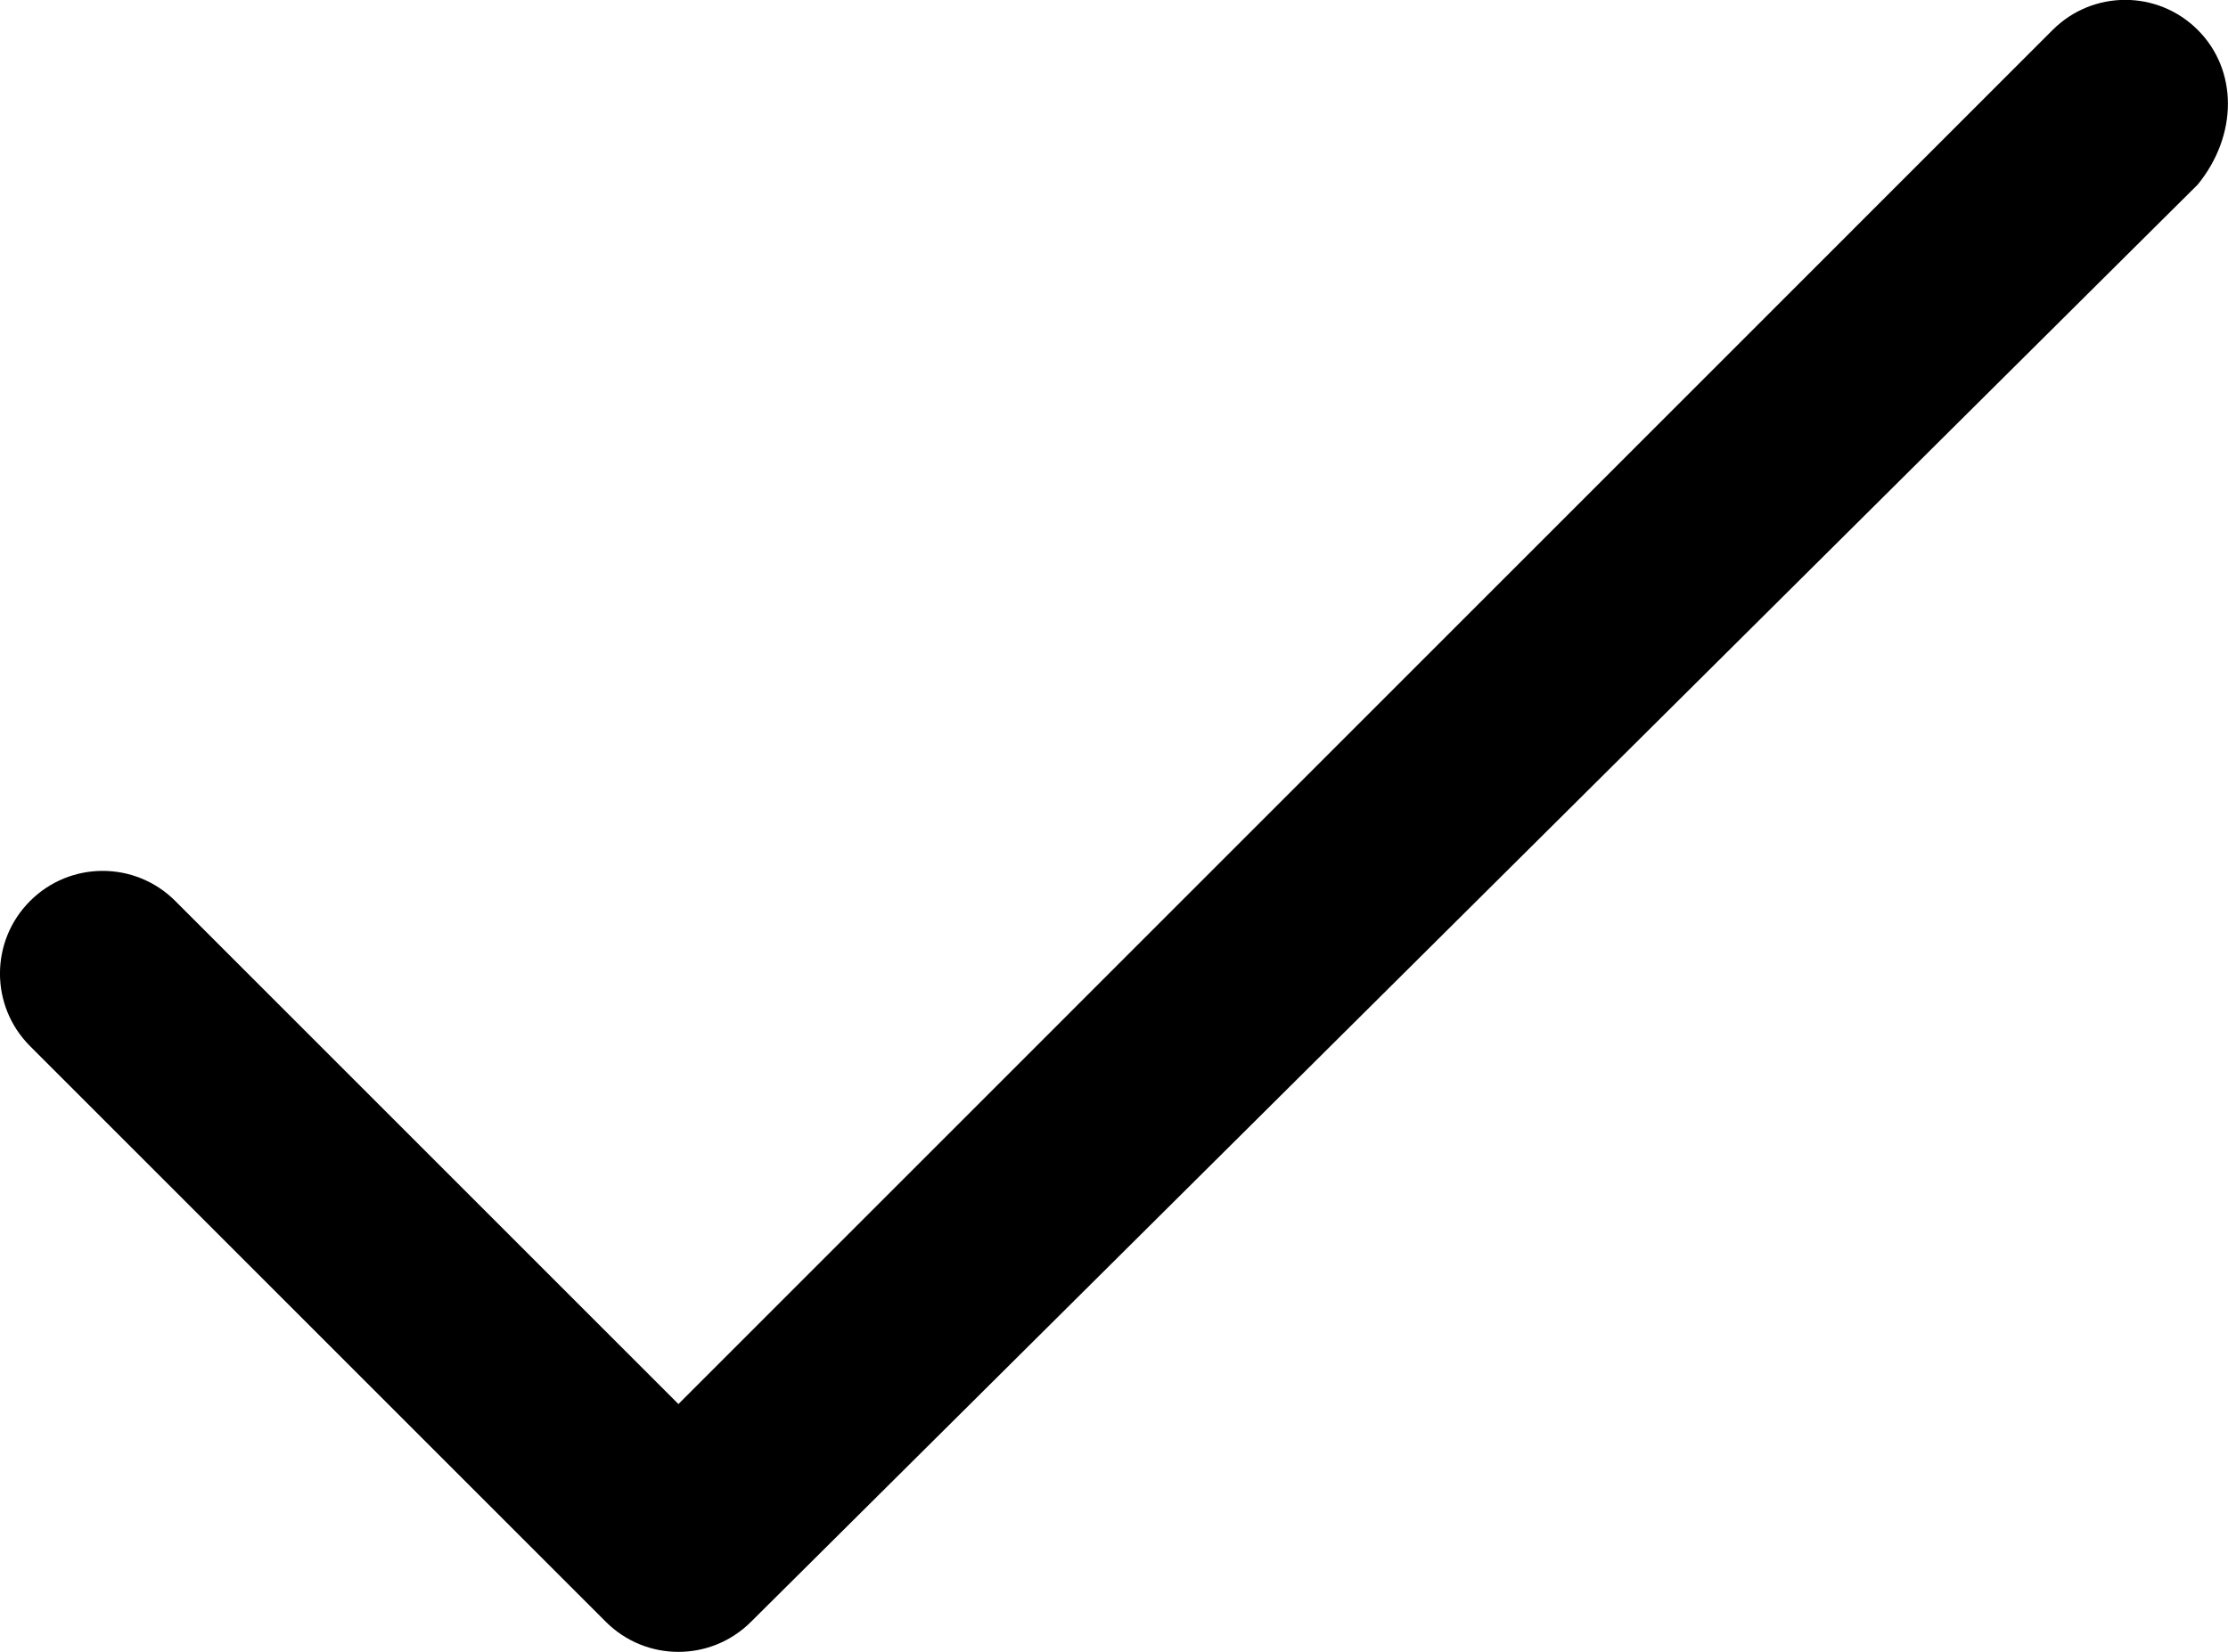
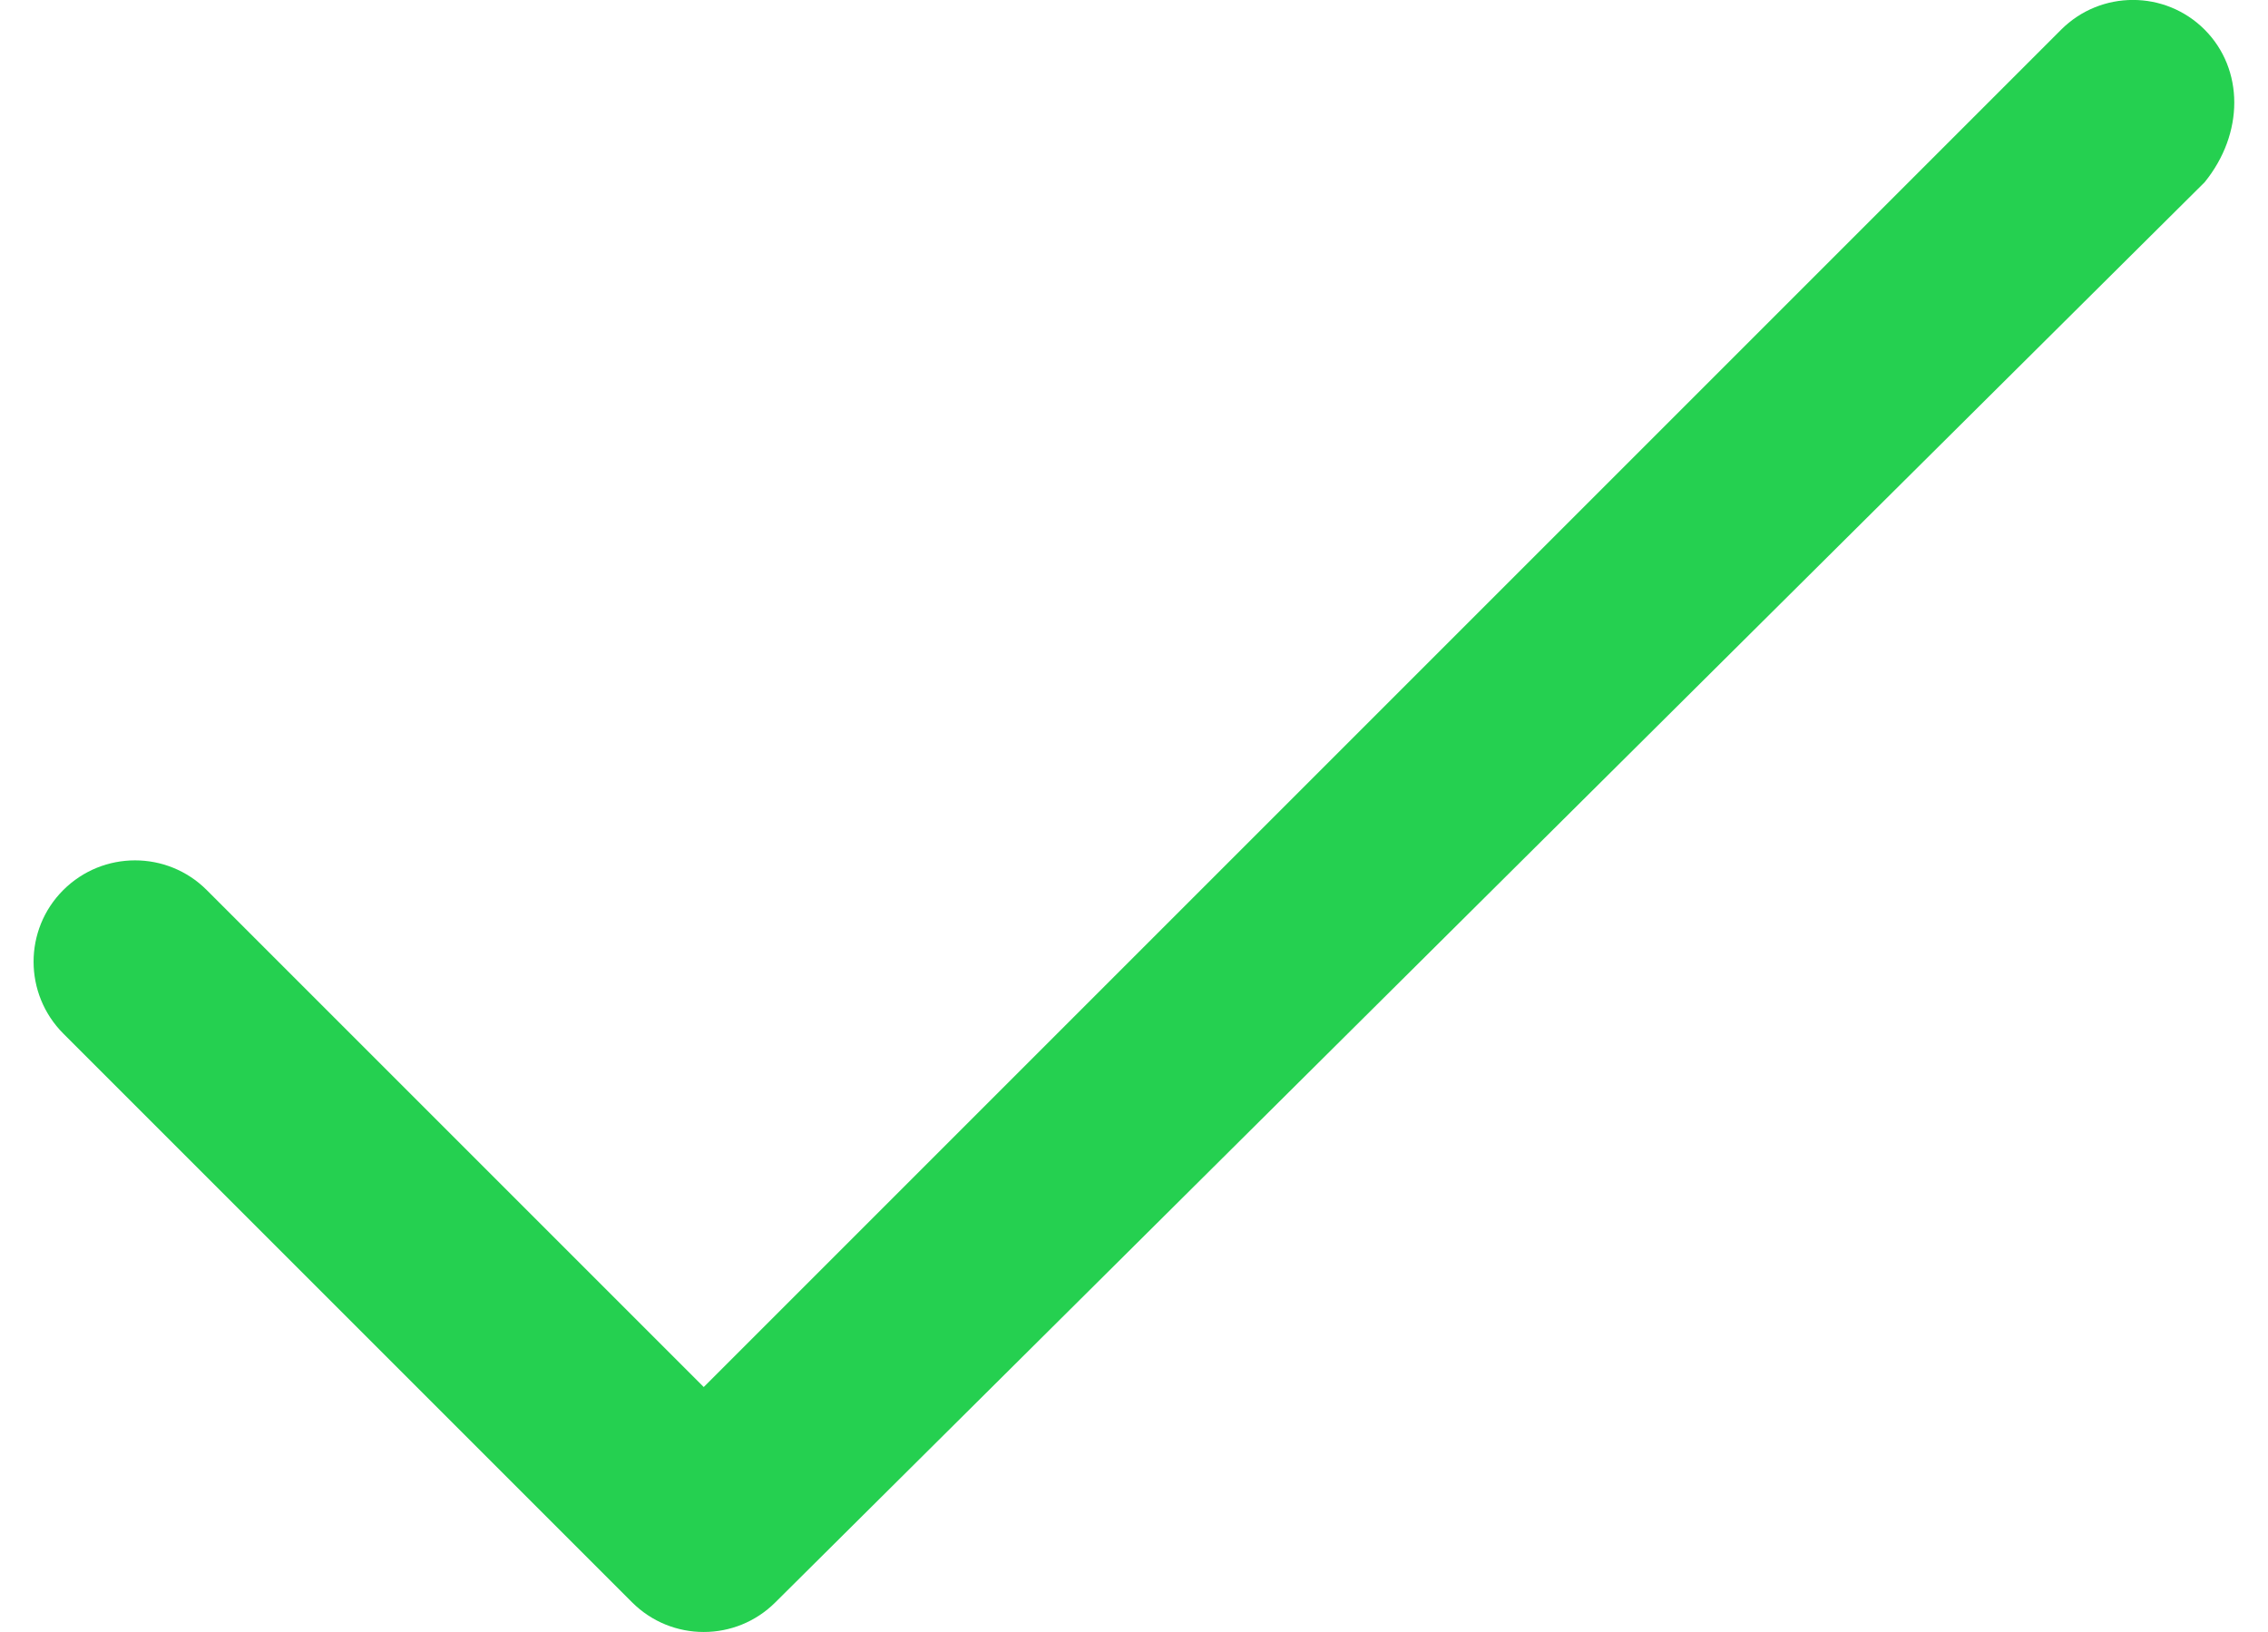
- <svg xmlns="http://www.w3.org/2000/svg" version="1.0" id="Layer_1" x="0px" y="0px" width="21.698px" height="16.09px" viewBox="-82.357 4.875 21.698 16.09" enable-background="new -82.357 4.875 21.698 16.09" xml:space="preserve">
-   <path d="M-60.953,5.167c-0.391-0.391-1.023-0.391-1.414,0L-75.75,18.551l-4.9-4.9c-0.391-0.391-1.023-0.391-1.414,0 s-0.391,1.023,0,1.414l5.607,5.607c0.195,0.195,0.451,0.293,0.707,0.293s0.512-0.098,0.707-0.293l14.09-14.0 C-60.562,6.191-60.562,5.558-60.953,5.167z" />
+ <svg xmlns="http://www.w3.org/2000/svg" width="30.698" height="22.09" viewBox="-82.357 4.875 21.698 16.09">
+   <path fill="rgb(37, 208, 80)" d="M-60.953 5.167c-.39-.39-1.023-.39-1.414 0L-75.75 18.55l-4.9-4.9c-.39-.39-1.023-.39-1.414 0s-.39 1.024 0 1.415l5.607 5.607c.195.195.45.293.707.293s.512-.098.707-.293l14.09-14c.39-.48.39-1.114 0-1.505z" />
</svg>
